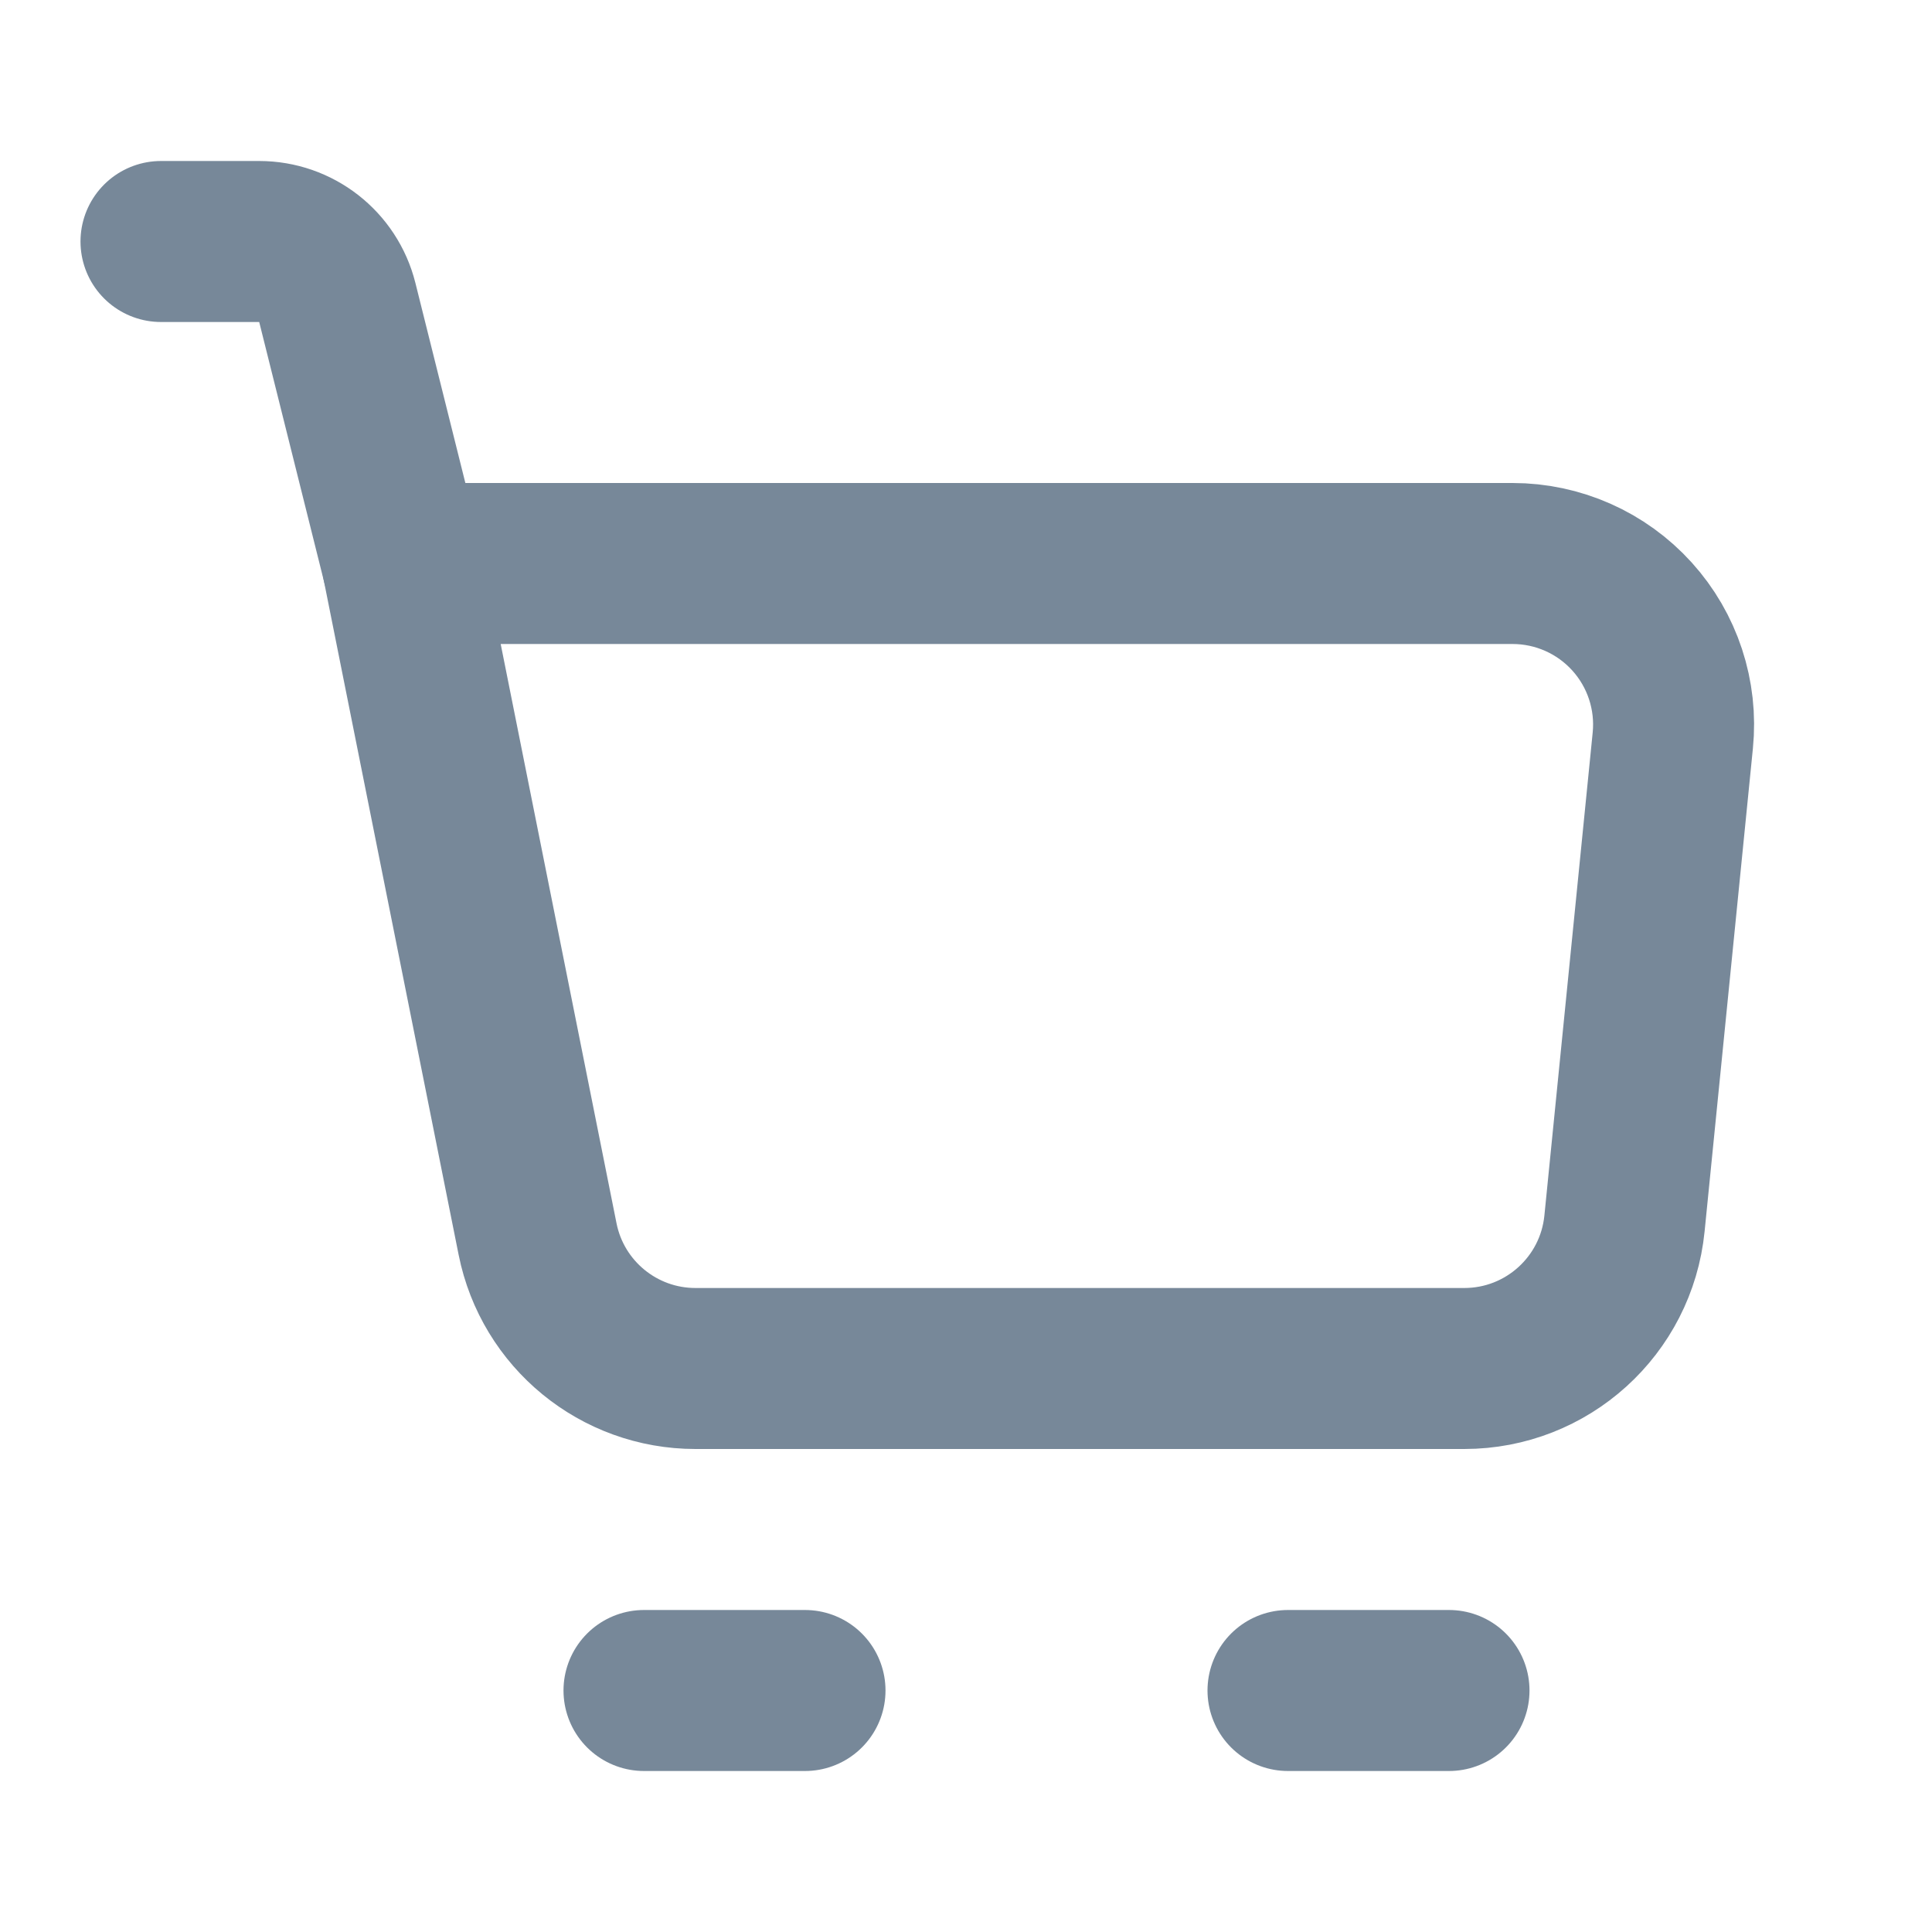
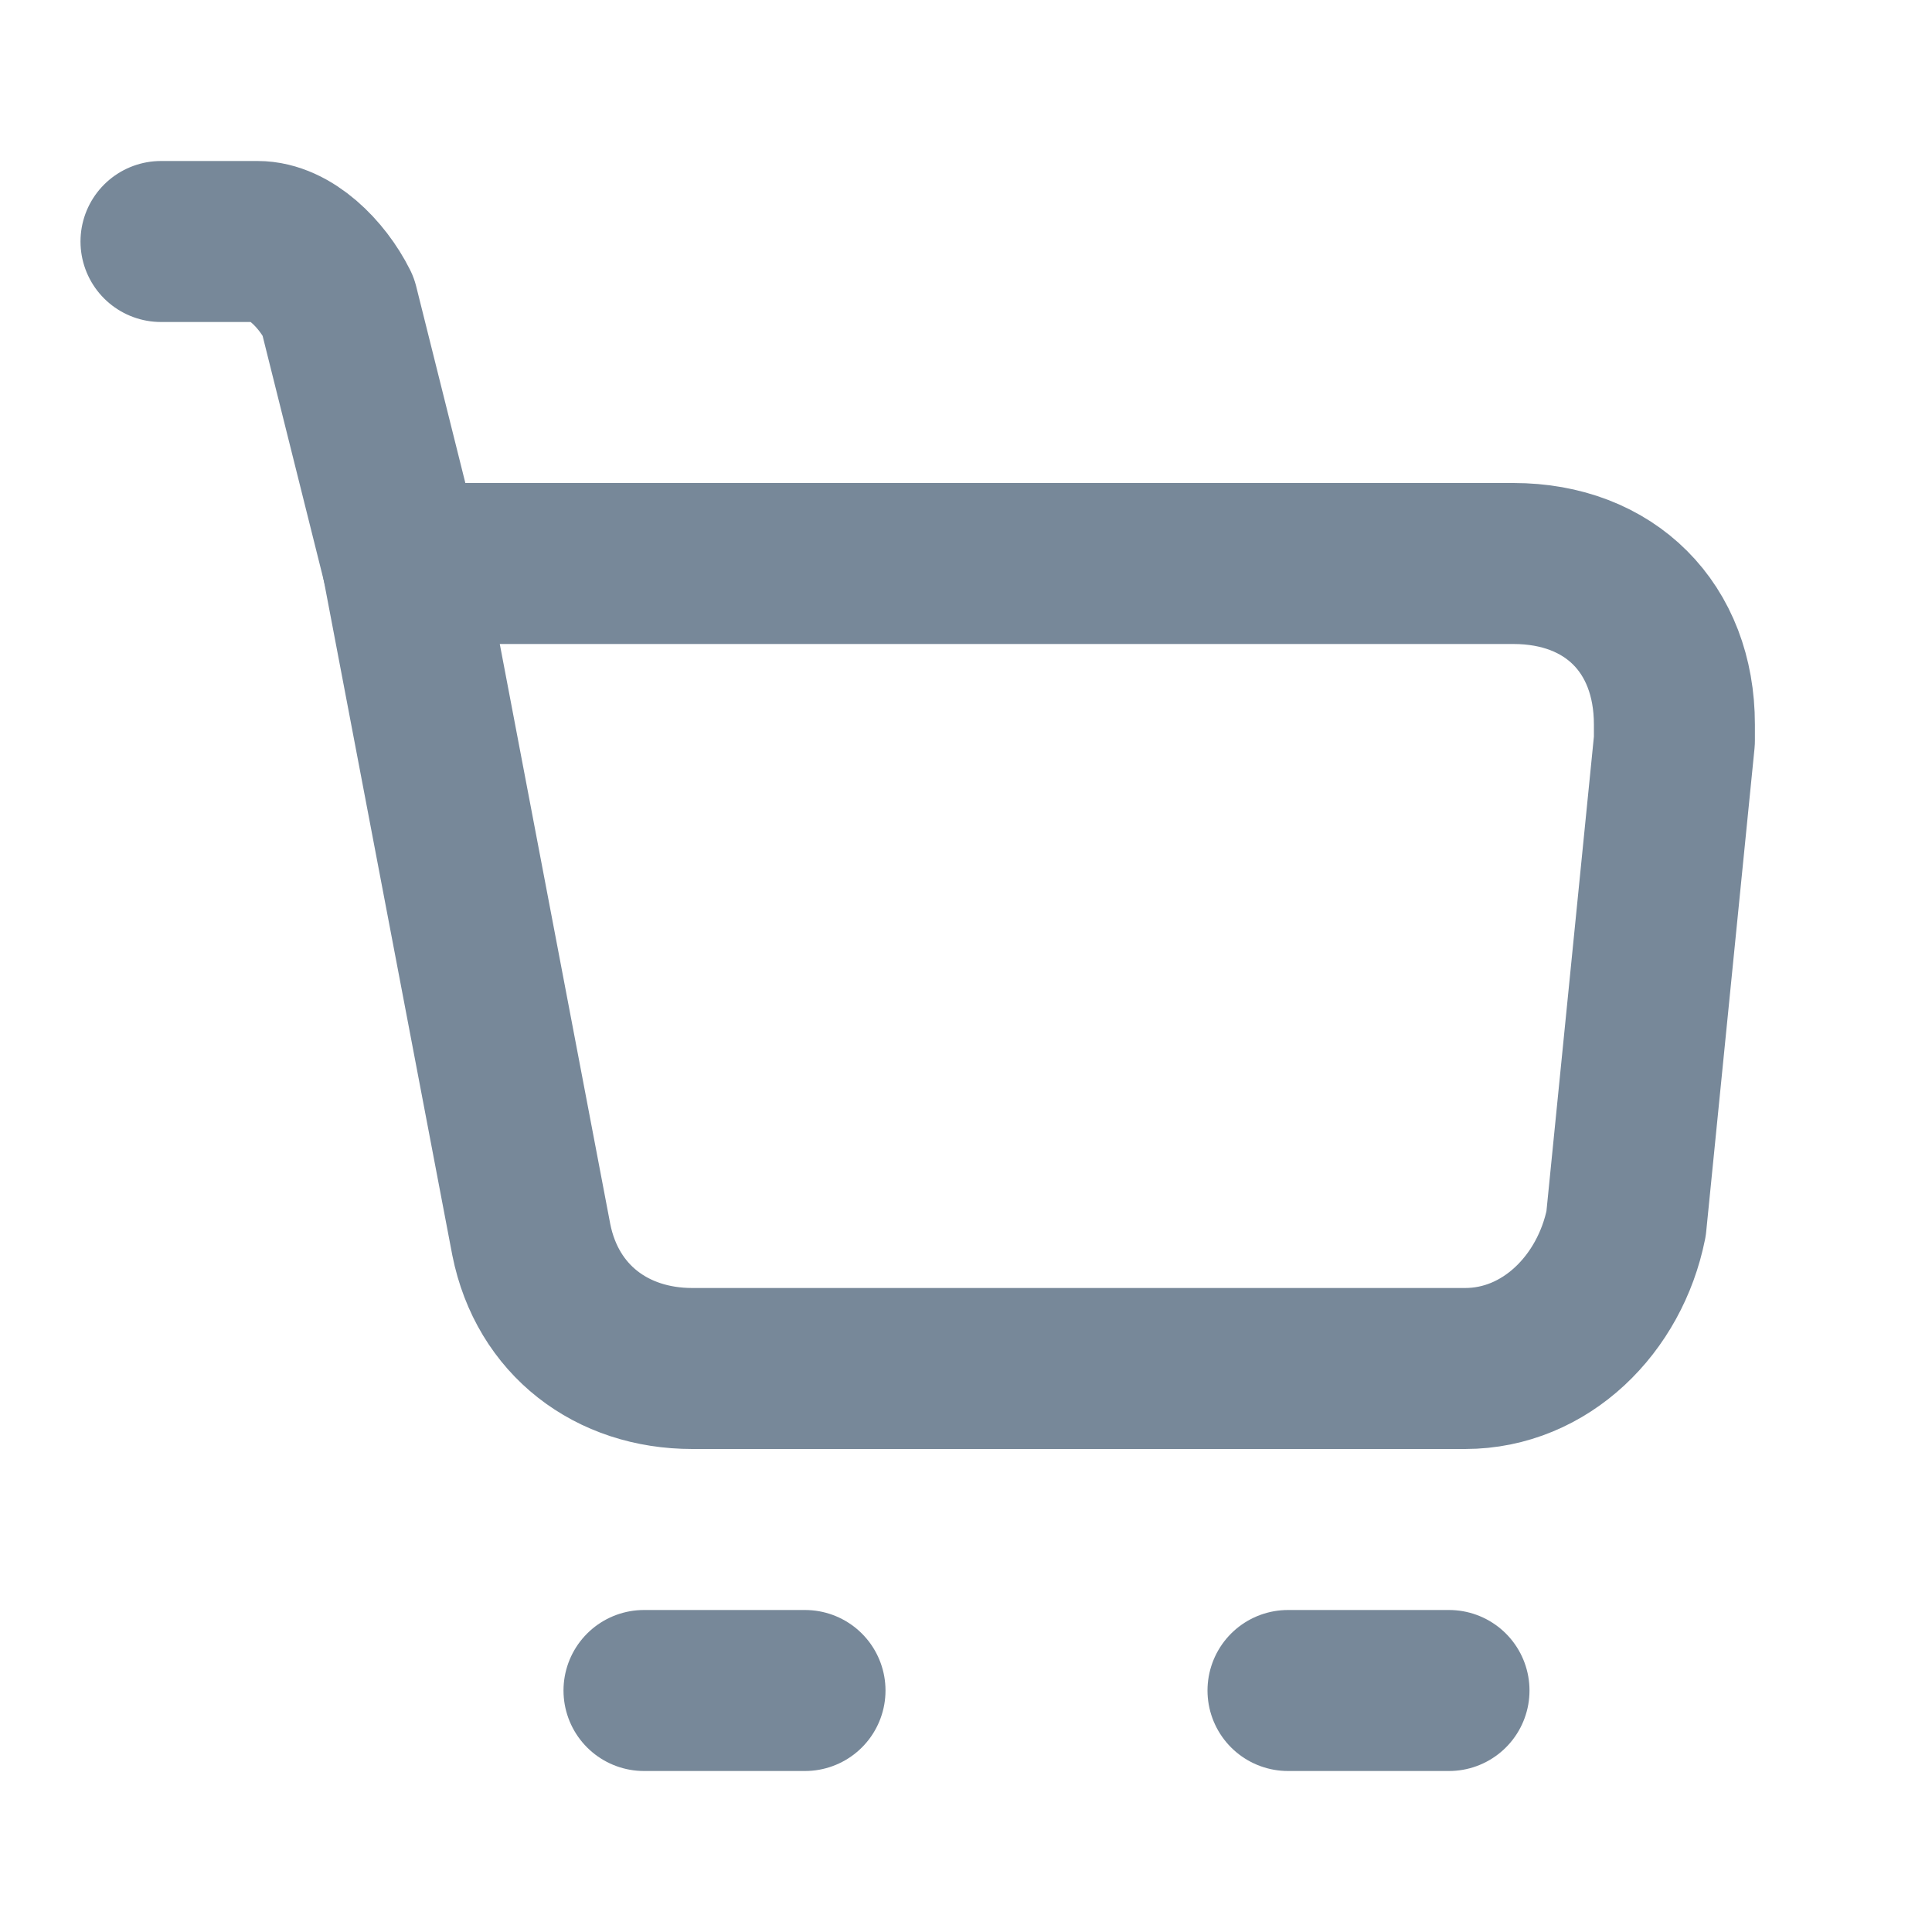
- <svg xmlns="http://www.w3.org/2000/svg" width="1em" height="1em" preserveAspectRatio="xMidYMid meet" viewBox="0 0 24 24" style="-ms-transform: rotate(360deg); -webkit-transform: rotate(360deg); transform: rotate(360deg);">
-   <g fill="none" stroke="lightslategray" stroke-linejoin="round" stroke-width="2">
-     <path d="M5 7h13.79a2 2 0 0 1 1.99 2.199l-.6 6A2 2 0 0 1 18.19 17H8.64a2 2 0 0 1-1.962-1.608L5 7Z" />
-     <path stroke-linecap="round" d="m5 7l-.81-3.243A1 1 0 0 0 3.22 3H2m6 18h2m6 0h2" />
+ <svg xmlns="http://www.w3.org/2000/svg" version="1.1" id="Layer_1" x="0px" y="0px" viewBox="0 0 12 12" style="enable-background:new 0 0 12 12;" xml:space="preserve">
+   <style type="text/css">
+ 	.st0{fill:none;stroke:#778899;stroke-linejoin:round;stroke-miterlimit:2;}
+ 	.st1{fill:none;stroke:#778899;stroke-linecap:round;stroke-linejoin:round;stroke-miterlimit:2;}
+ </style>
+   <g>
+     <path class="st0" d="M2.5,3.5h6.9c0.6,0,1,0.4,1,1c0,0,0,0.1,0,0.1l-0.3,3c-0.1,0.5-0.5,0.9-1,0.9H4.3c-0.5,0-0.9-0.3-1-0.8   L2.5,3.5z" />
+     <path class="st1" d="M2.5,3.5L2.1,1.9C2,1.7,1.8,1.5,1.6,1.5H1 M4,10.5h1 M8,10.5h1" />
  </g>
</svg>
